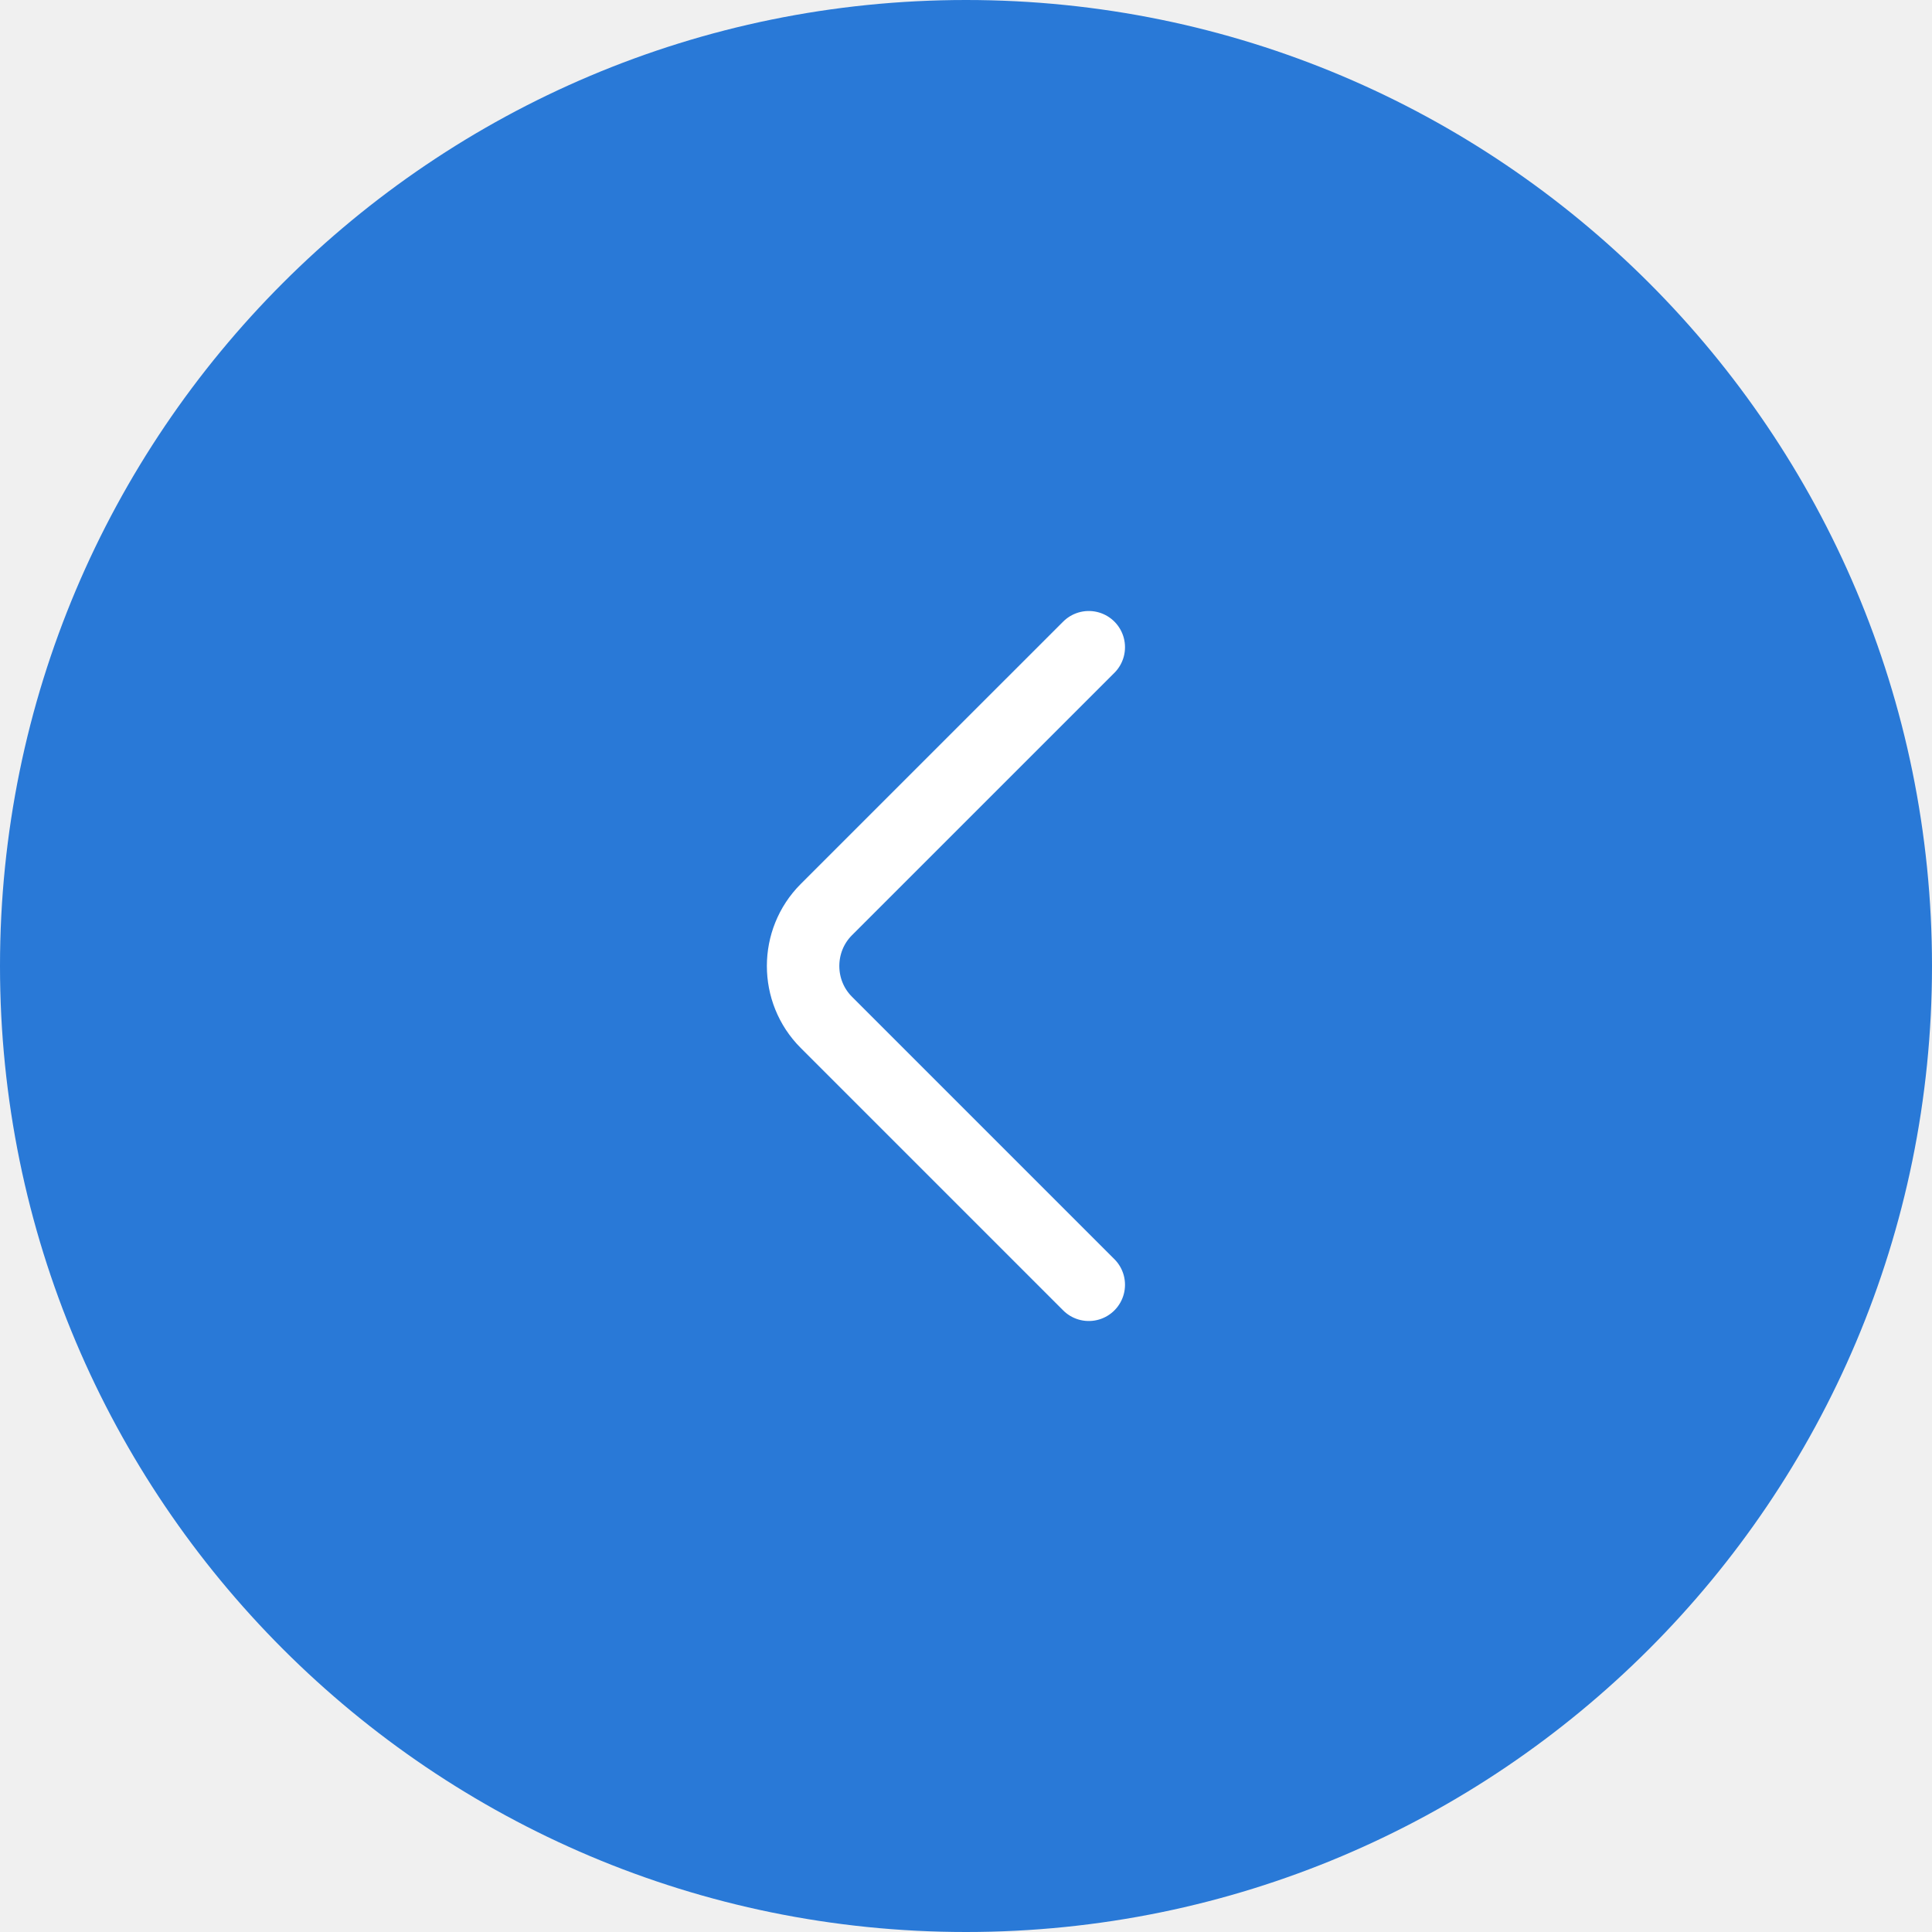
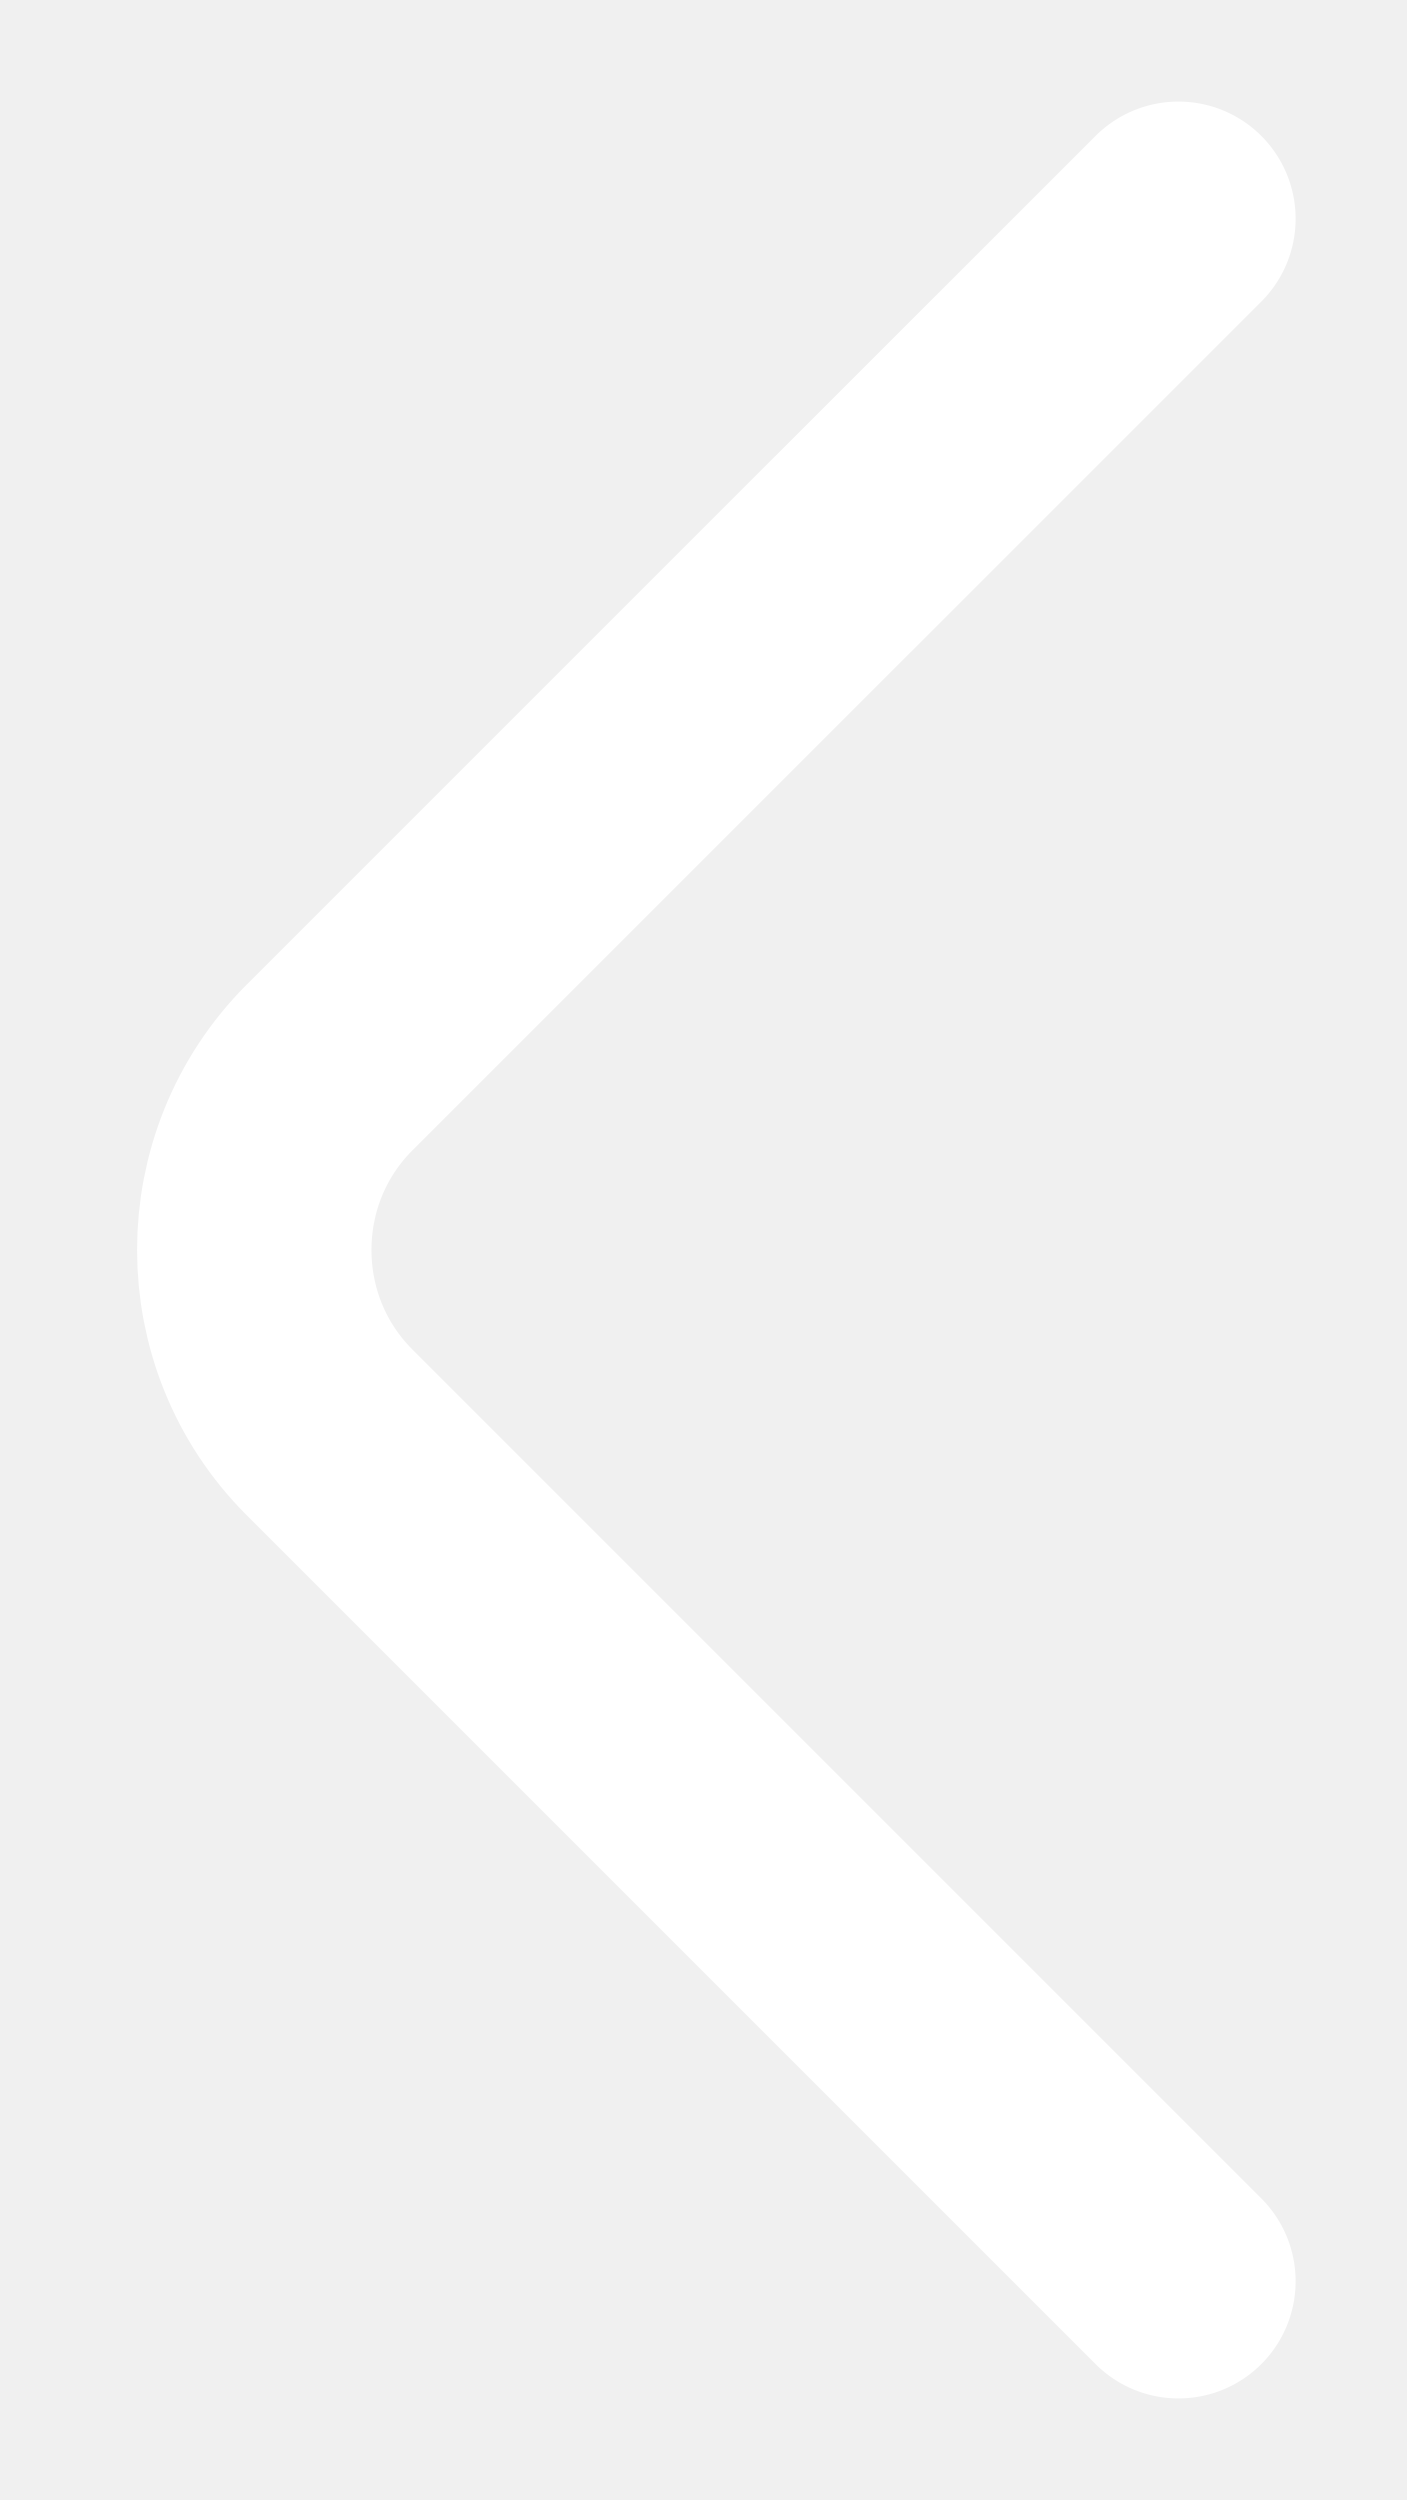
- <svg xmlns="http://www.w3.org/2000/svg" width="40" height="40" viewBox="0 0 40 40" fill="none">
-   <circle cx="20" cy="20" r="20" fill="#2979D7" />
-   <path d="M22.542 13.4L17.108 18.833C16.467 19.475 16.467 20.525 17.108 21.166L22.542 26.6" stroke="white" stroke-width="1.5" stroke-miterlimit="10" stroke-linecap="round" stroke-linejoin="round" />
+ <svg xmlns="http://www.w3.org/2000/svg" width="9" height="16" viewBox="0 0 9 16" fill="none">
+   <path d="M7.542 1.4L2.108 6.833C1.467 7.475 1.467 8.525 2.108 9.166L7.542 14.6" stroke="white" stroke-width="1.5" stroke-miterlimit="10" stroke-linecap="round" stroke-linejoin="round" />
</svg>
